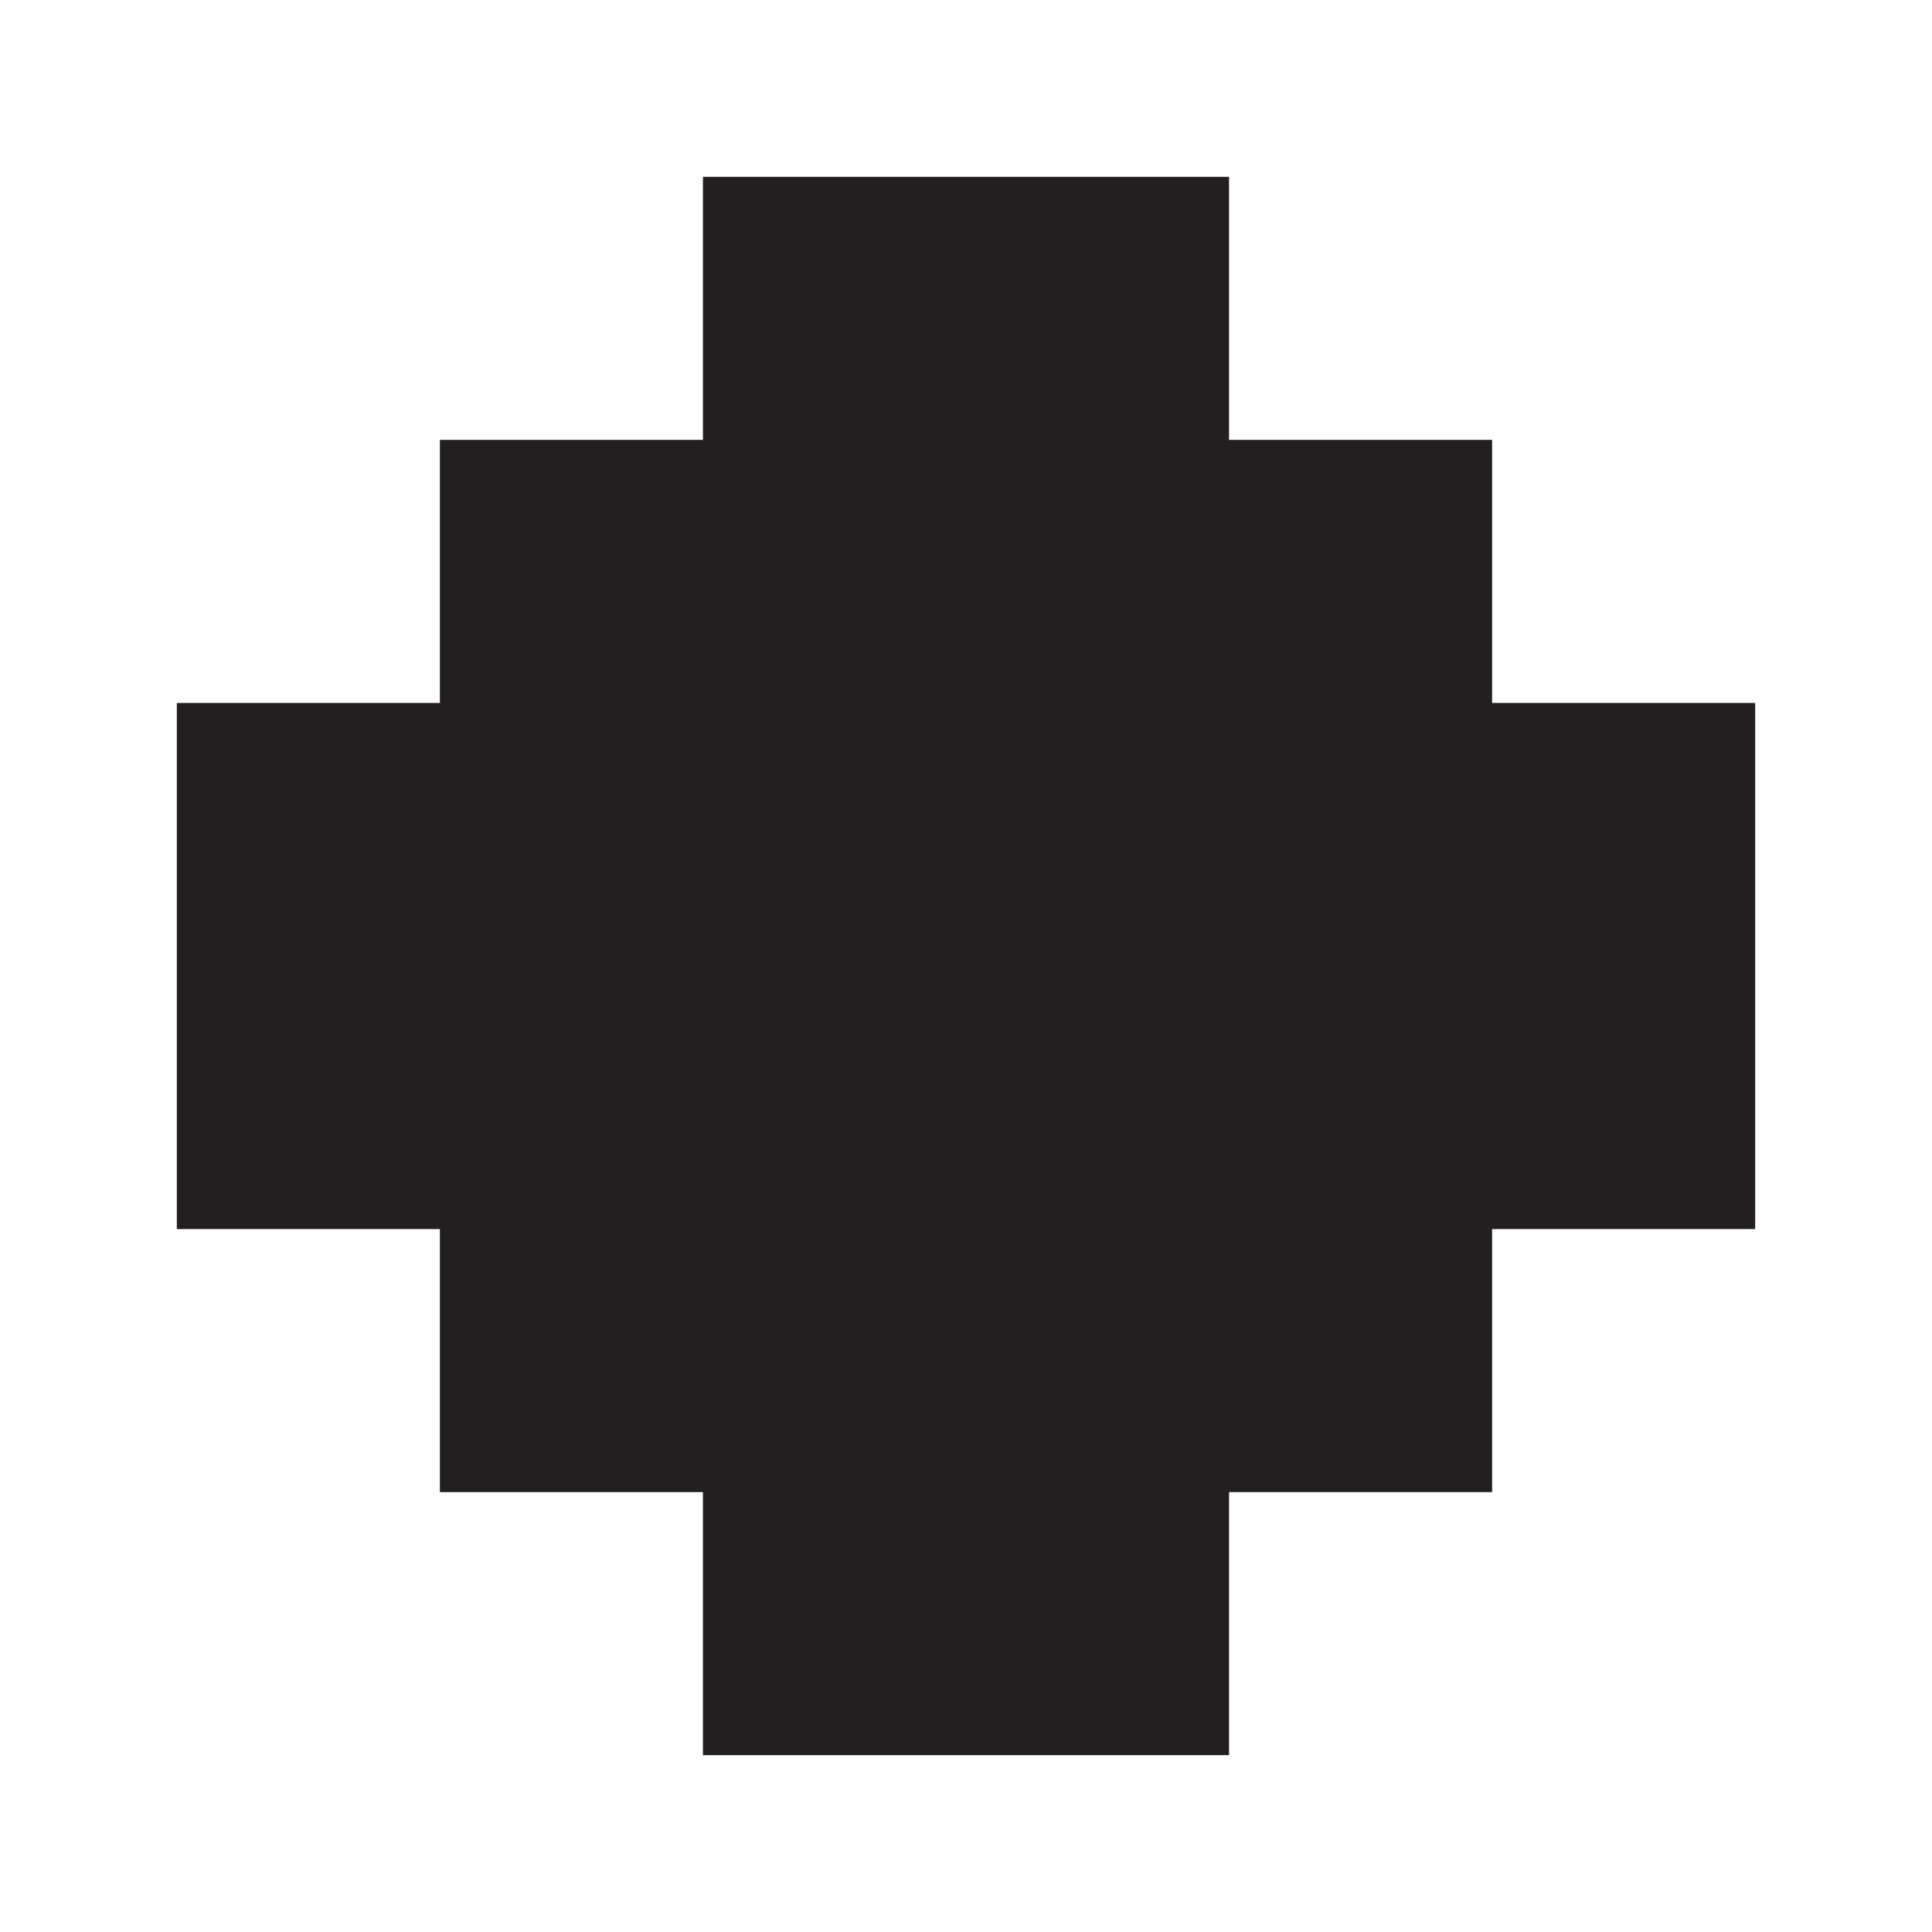
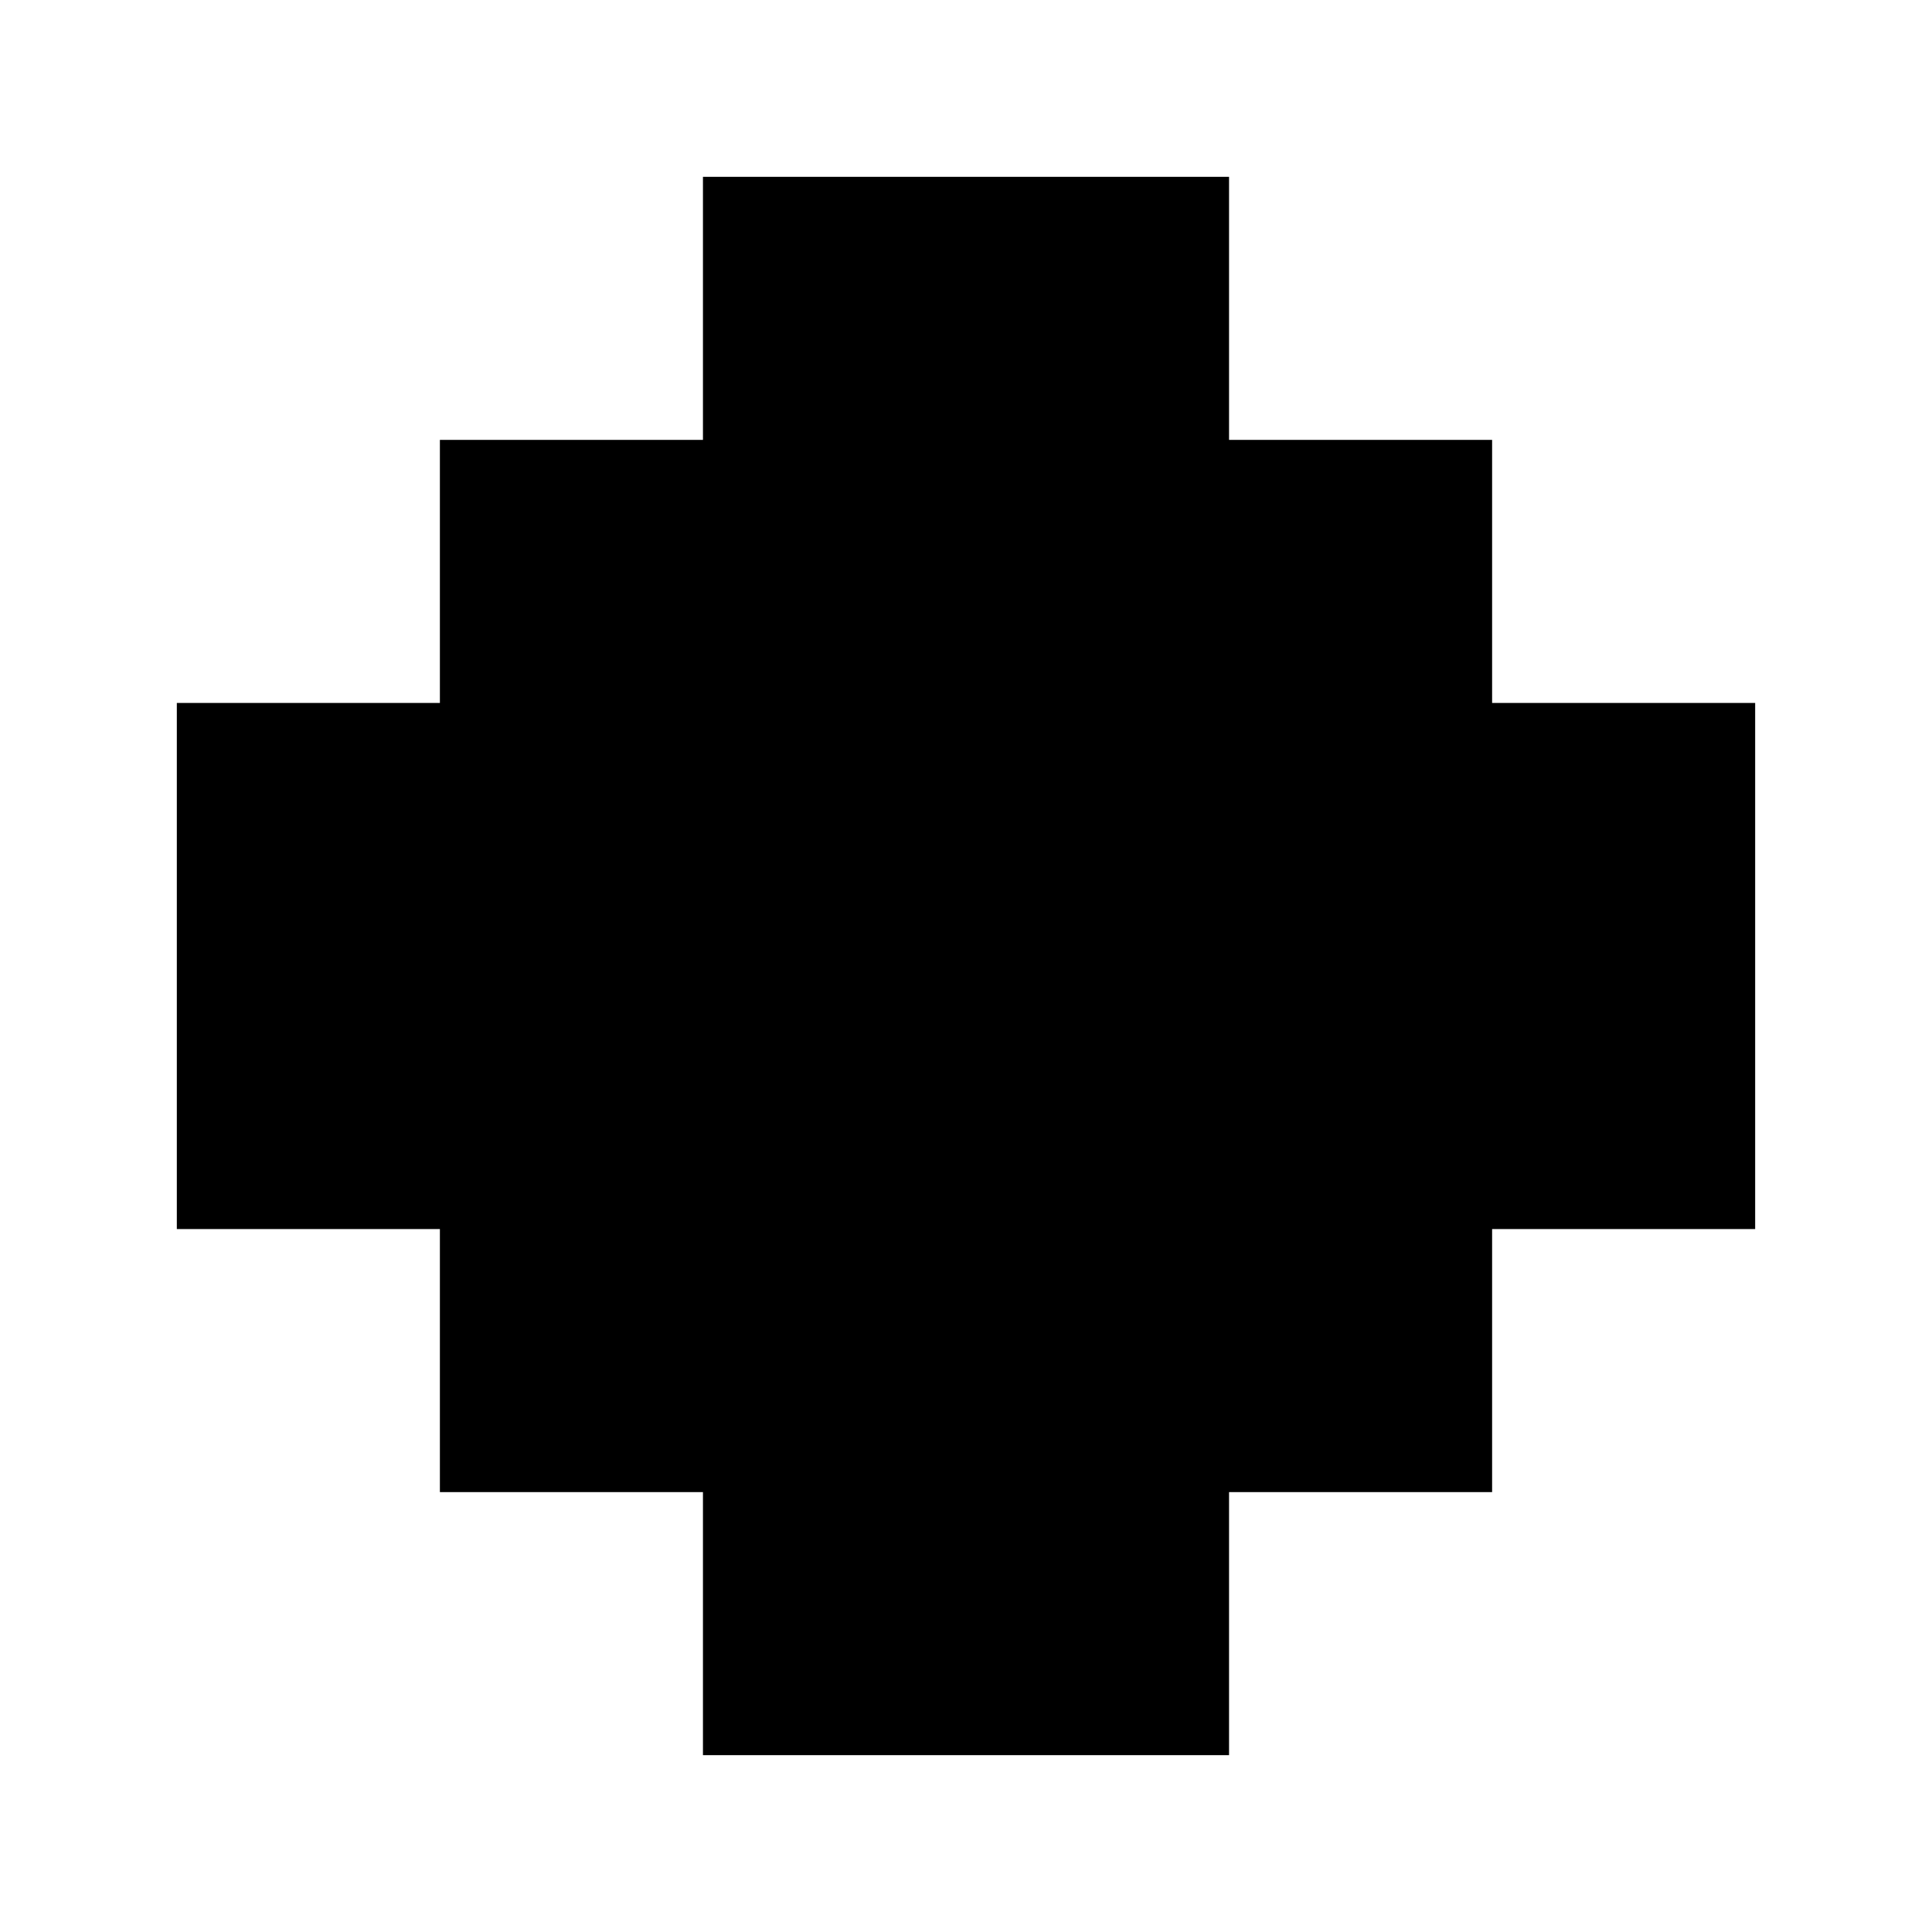
<svg xmlns="http://www.w3.org/2000/svg" version="1.1" id="Layer_2" x="0px" y="0px" width="256px" height="256px" viewBox="0 0 256 256" enable-background="new 0 0 256 256" xml:space="preserve">
-   <rect x="93.145" y="23.431" fill="#231F20" width="69.71" height="209.137" />
-   <rect x="58.288" y="58.287" fill="#231F20" width="139.424" height="139.425" />
-   <rect x="23.431" y="93.144" fill="#231F20" width="209.137" height="69.713" />
+   <rect x="93.145" y="23.431" fill="#000000" width="69.71" height="209.137" />
+   <rect x="58.288" y="58.287" fill="#000000" width="139.424" height="139.425" />
+   <rect x="23.431" y="93.144" fill="#000000" width="209.137" height="69.713" />
</svg>
